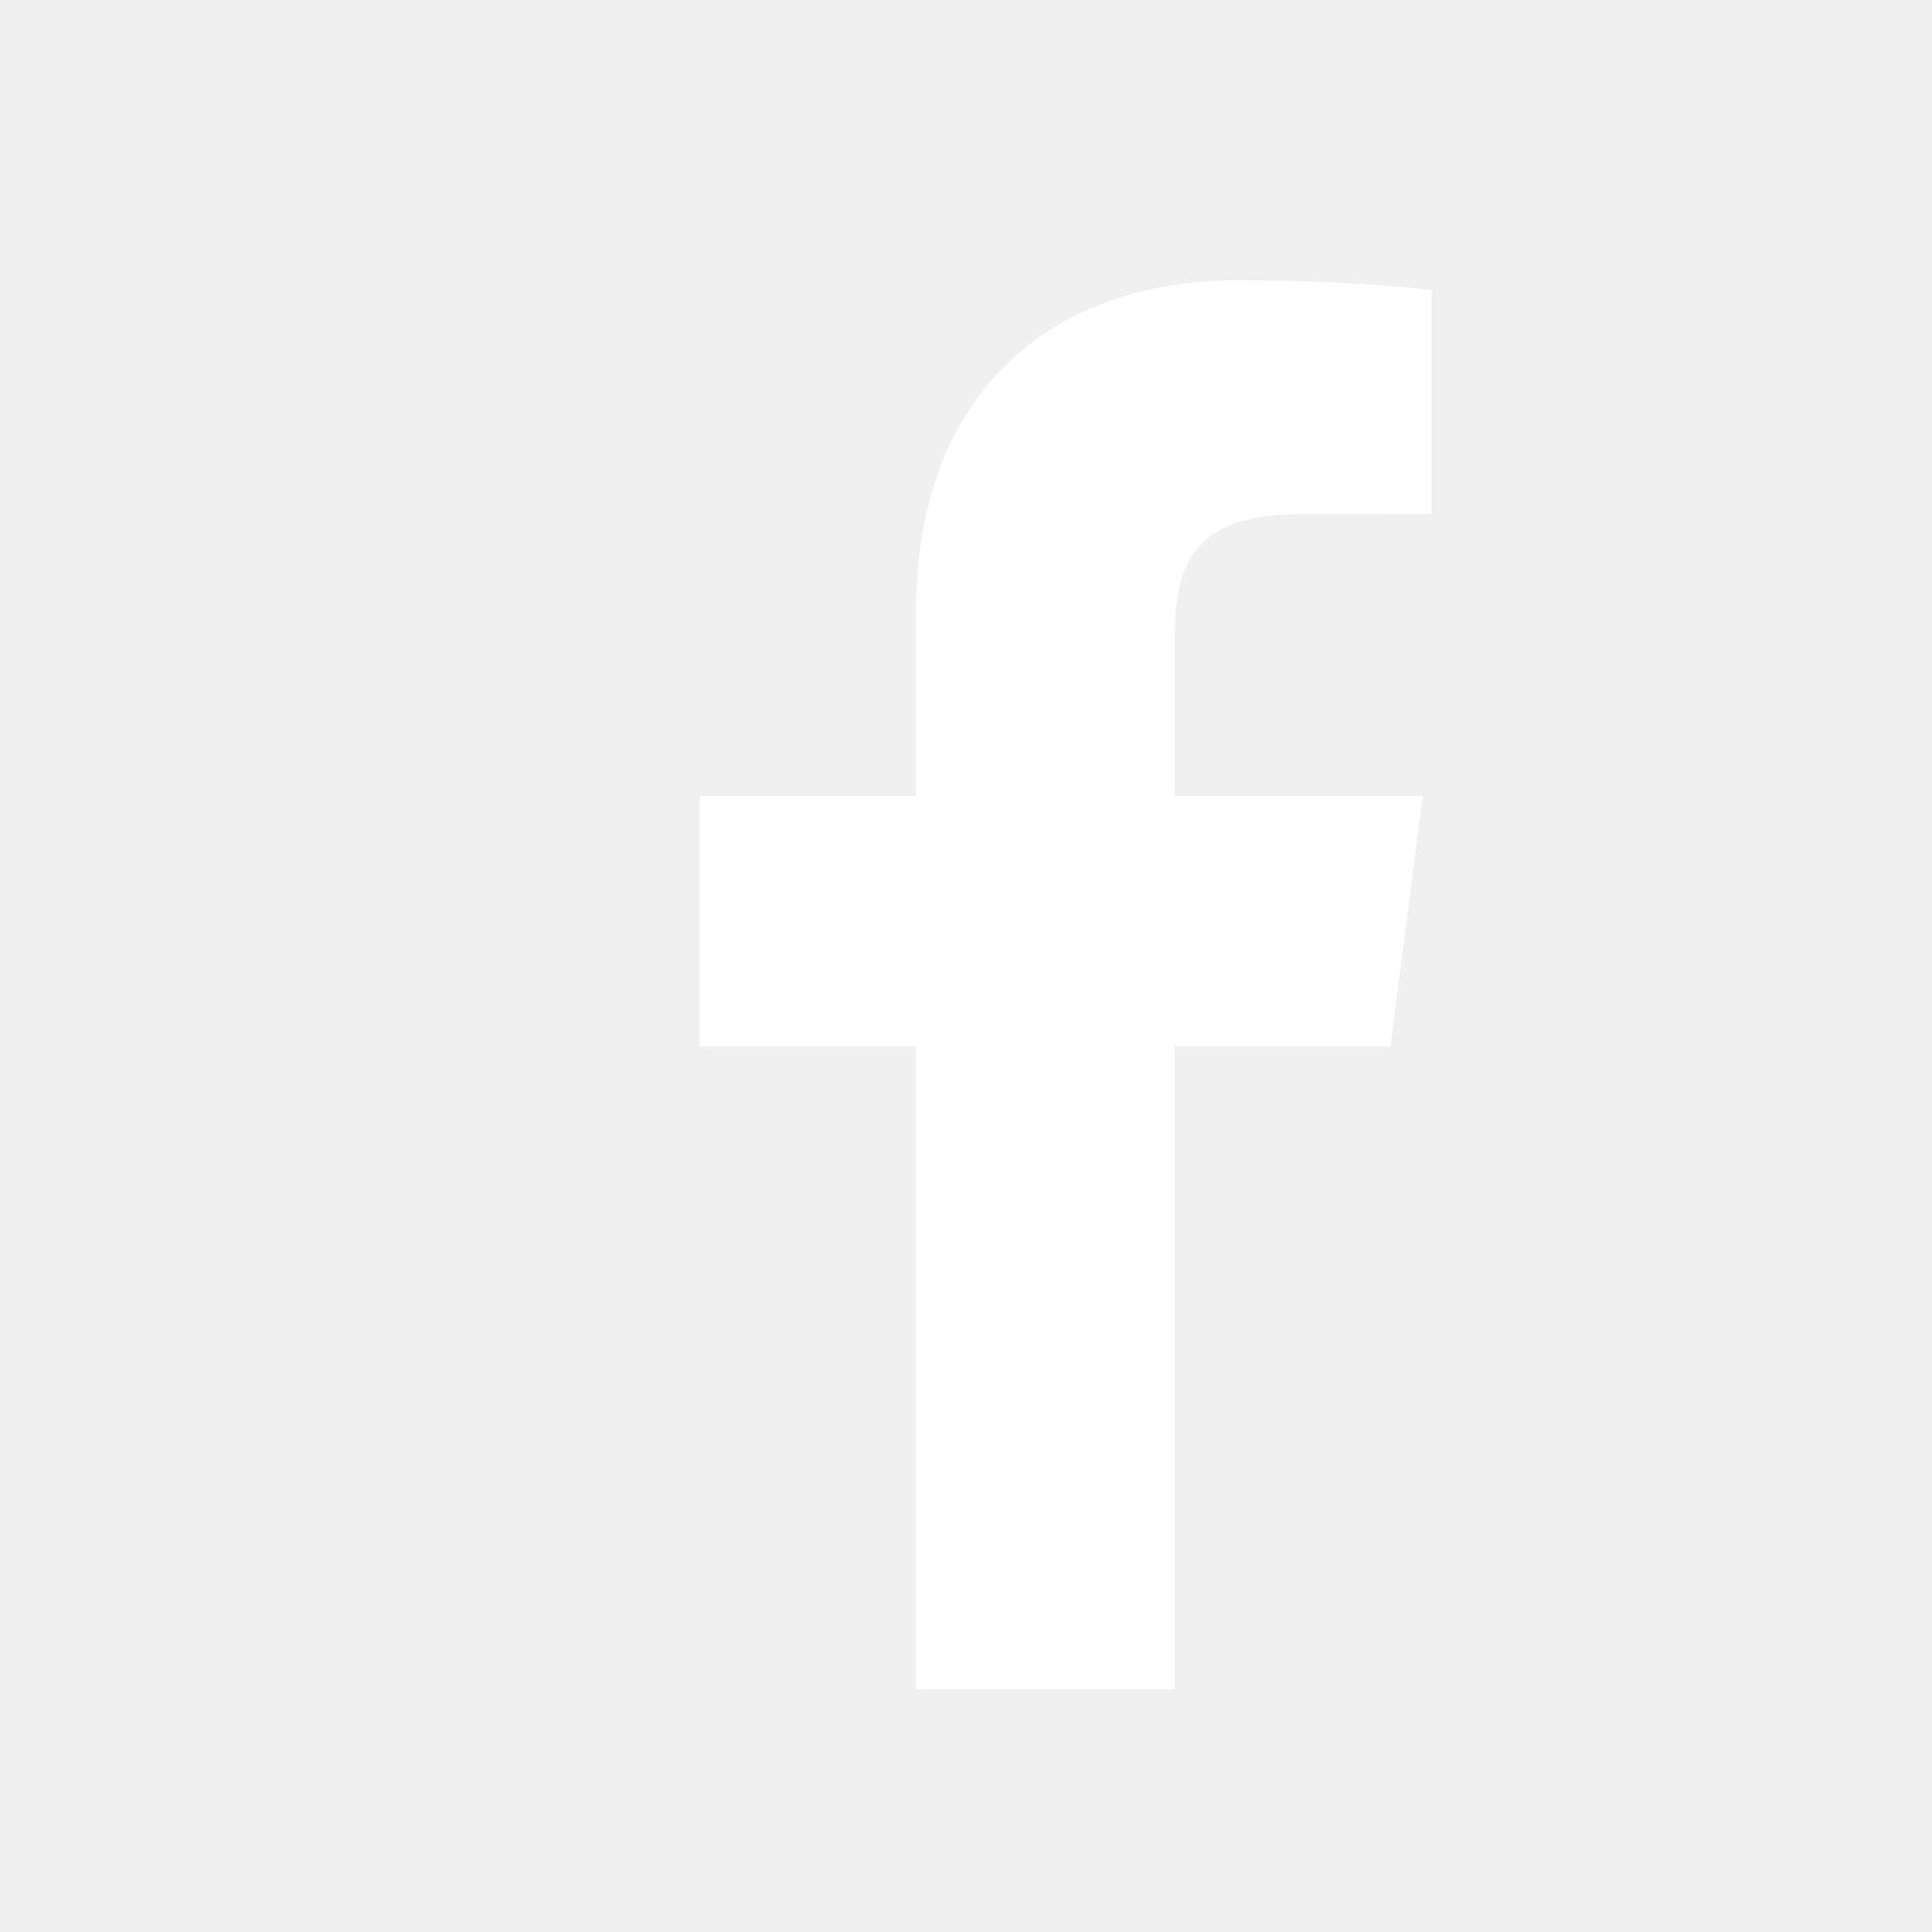
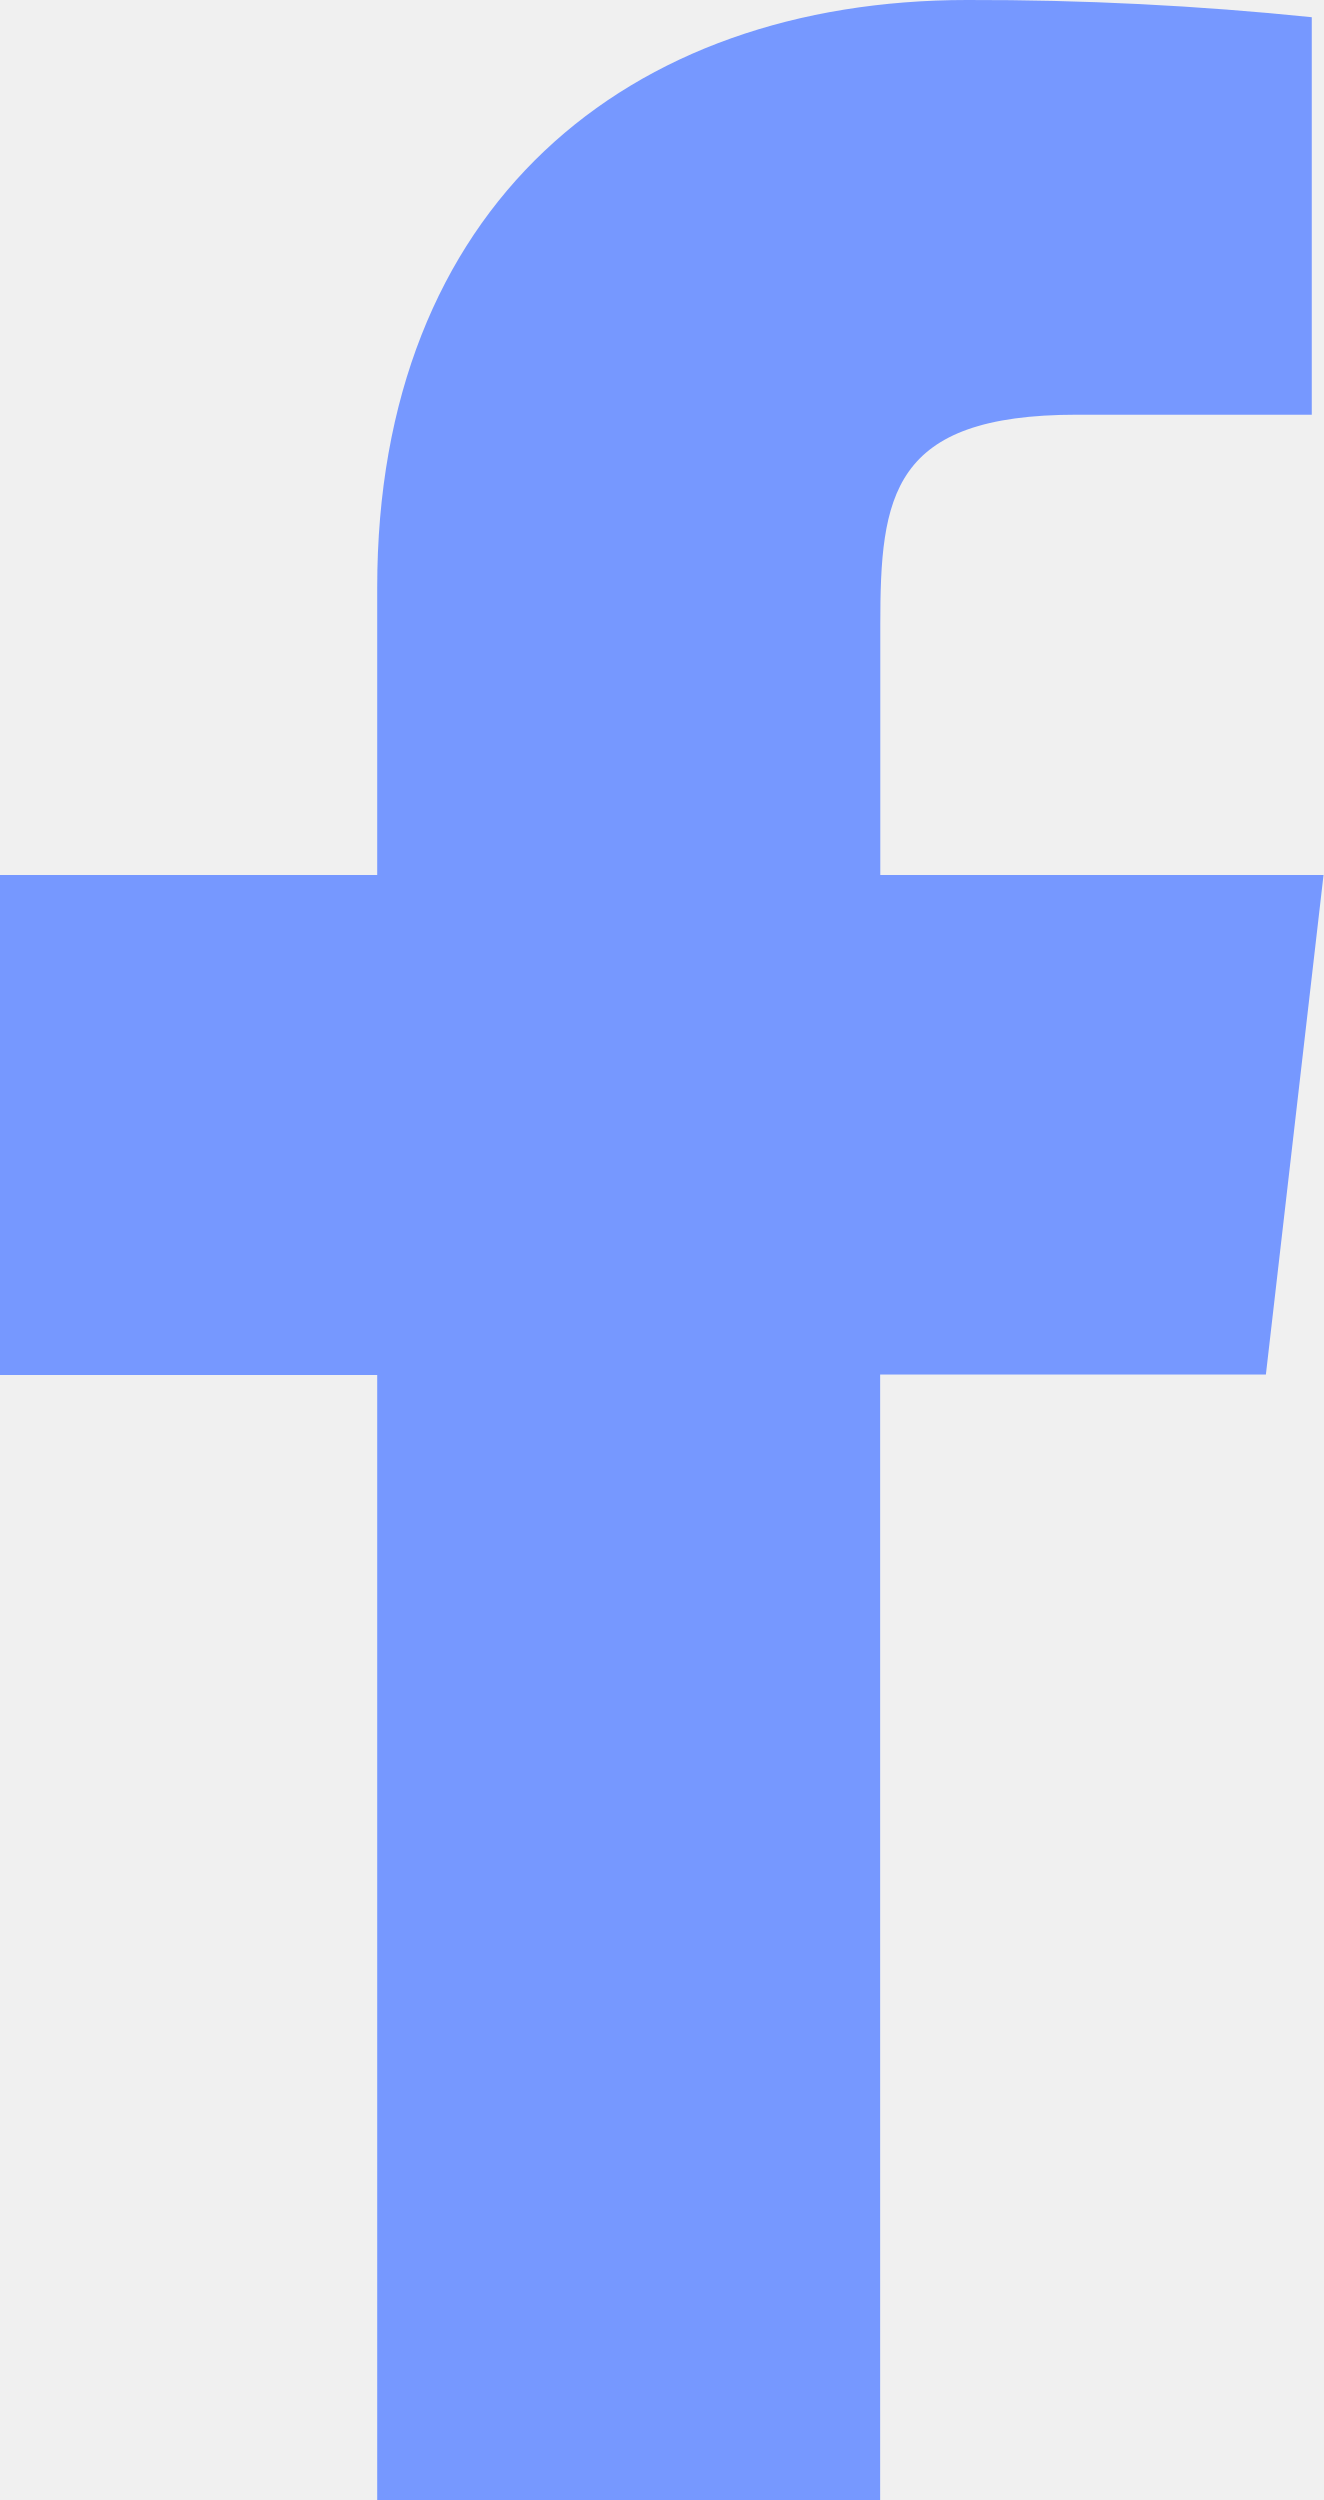
- <svg xmlns="http://www.w3.org/2000/svg" version="1.1" id="Layer_1" x="0px" y="0px" width="35px" height="35px" viewBox="0 0 300 300" enable-background="new 0 0 266.893 266.895" xml:space="preserve">
-   <path id="f" fill="#FFFFFF" d="M182.409,262.307v-99.803h33.499l5.016-38.895h-38.515V98.777c0-11.261,3.127-18.935,19.275-18.935  l20.596-0.009V45.045c-3.562-0.474-15.788-1.533-30.012-1.533c-29.695,0-50.025,18.126-50.025,51.413v28.684h-33.585v38.895h33.585  v99.803H182.409z" />
+ <svg xmlns="http://www.w3.org/2000/svg" width="9" height="17" viewBox="0 0 9 17">
+   <path fill="#7698FF" fill-rule="nonzero" d="M9 5.95H5.986v-1.7c0-.877.072-1.43 1.336-1.43H8.92V.117A22.421 22.421 0 0 0 6.578 0c-2.32 0-4.013 1.408-4.013 3.994V5.95H0v3.4h2.565V17h3.42V9.347h2.623L9 5.95z" />
</svg>
